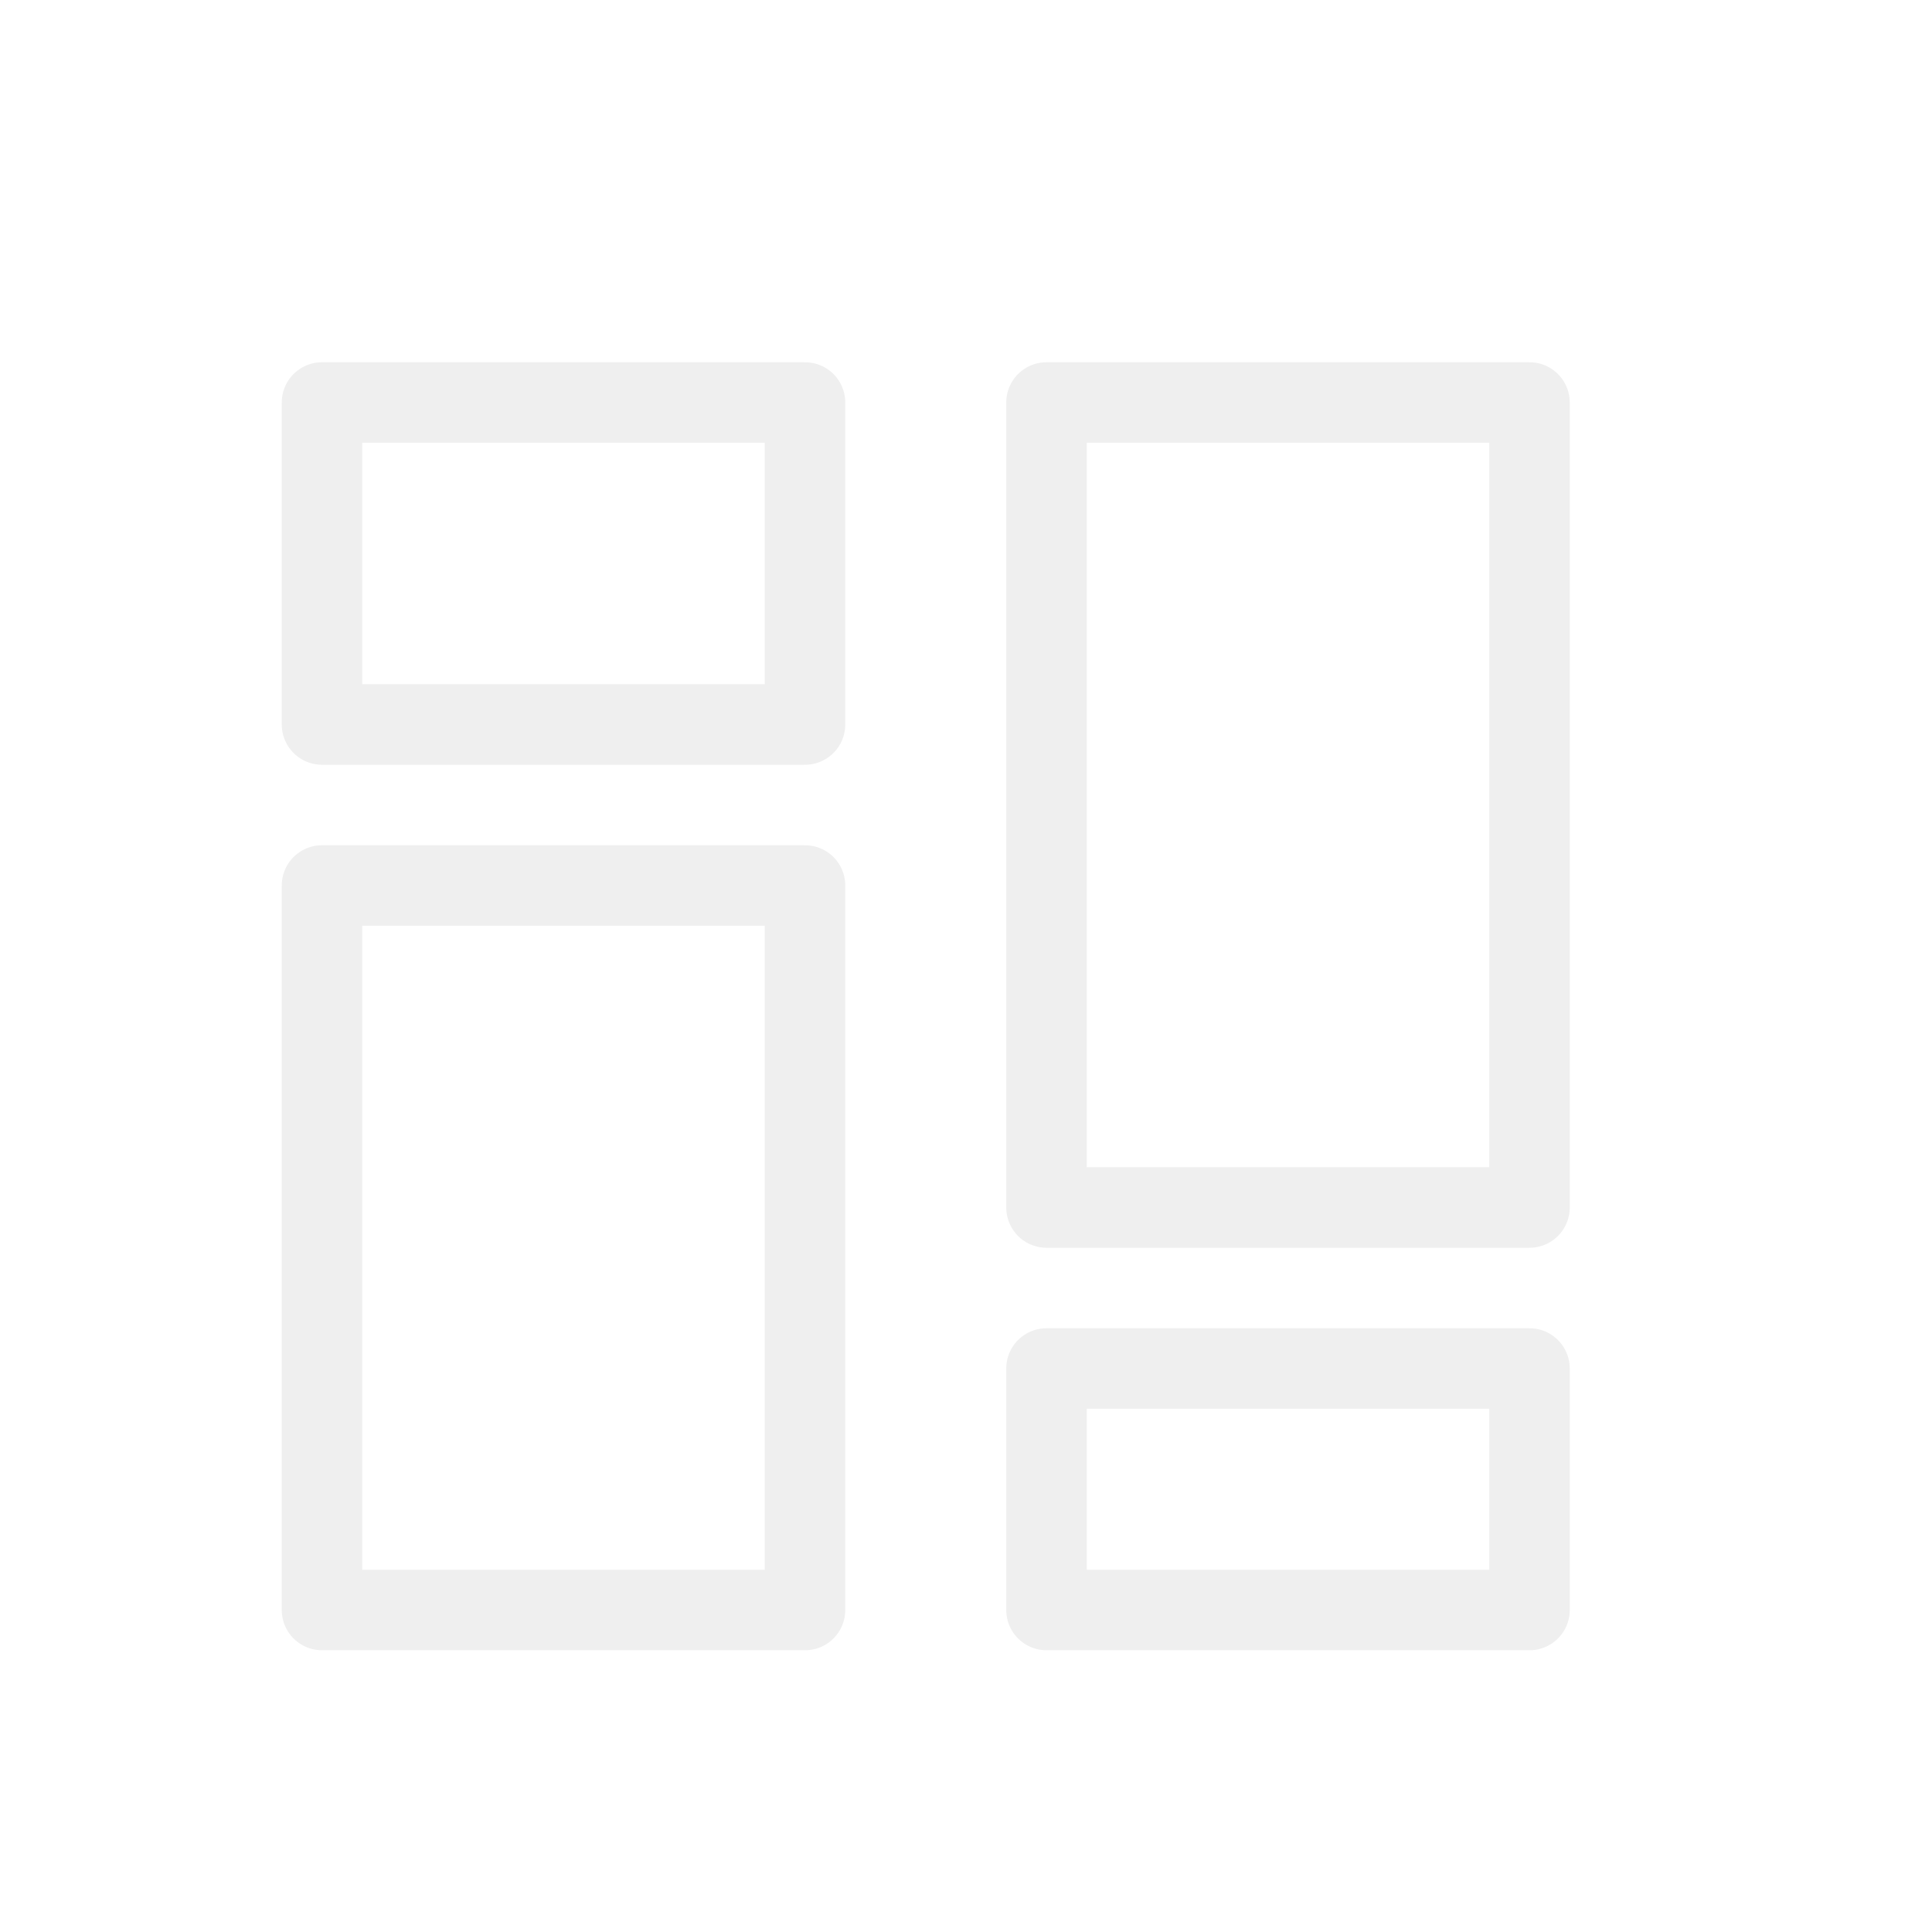
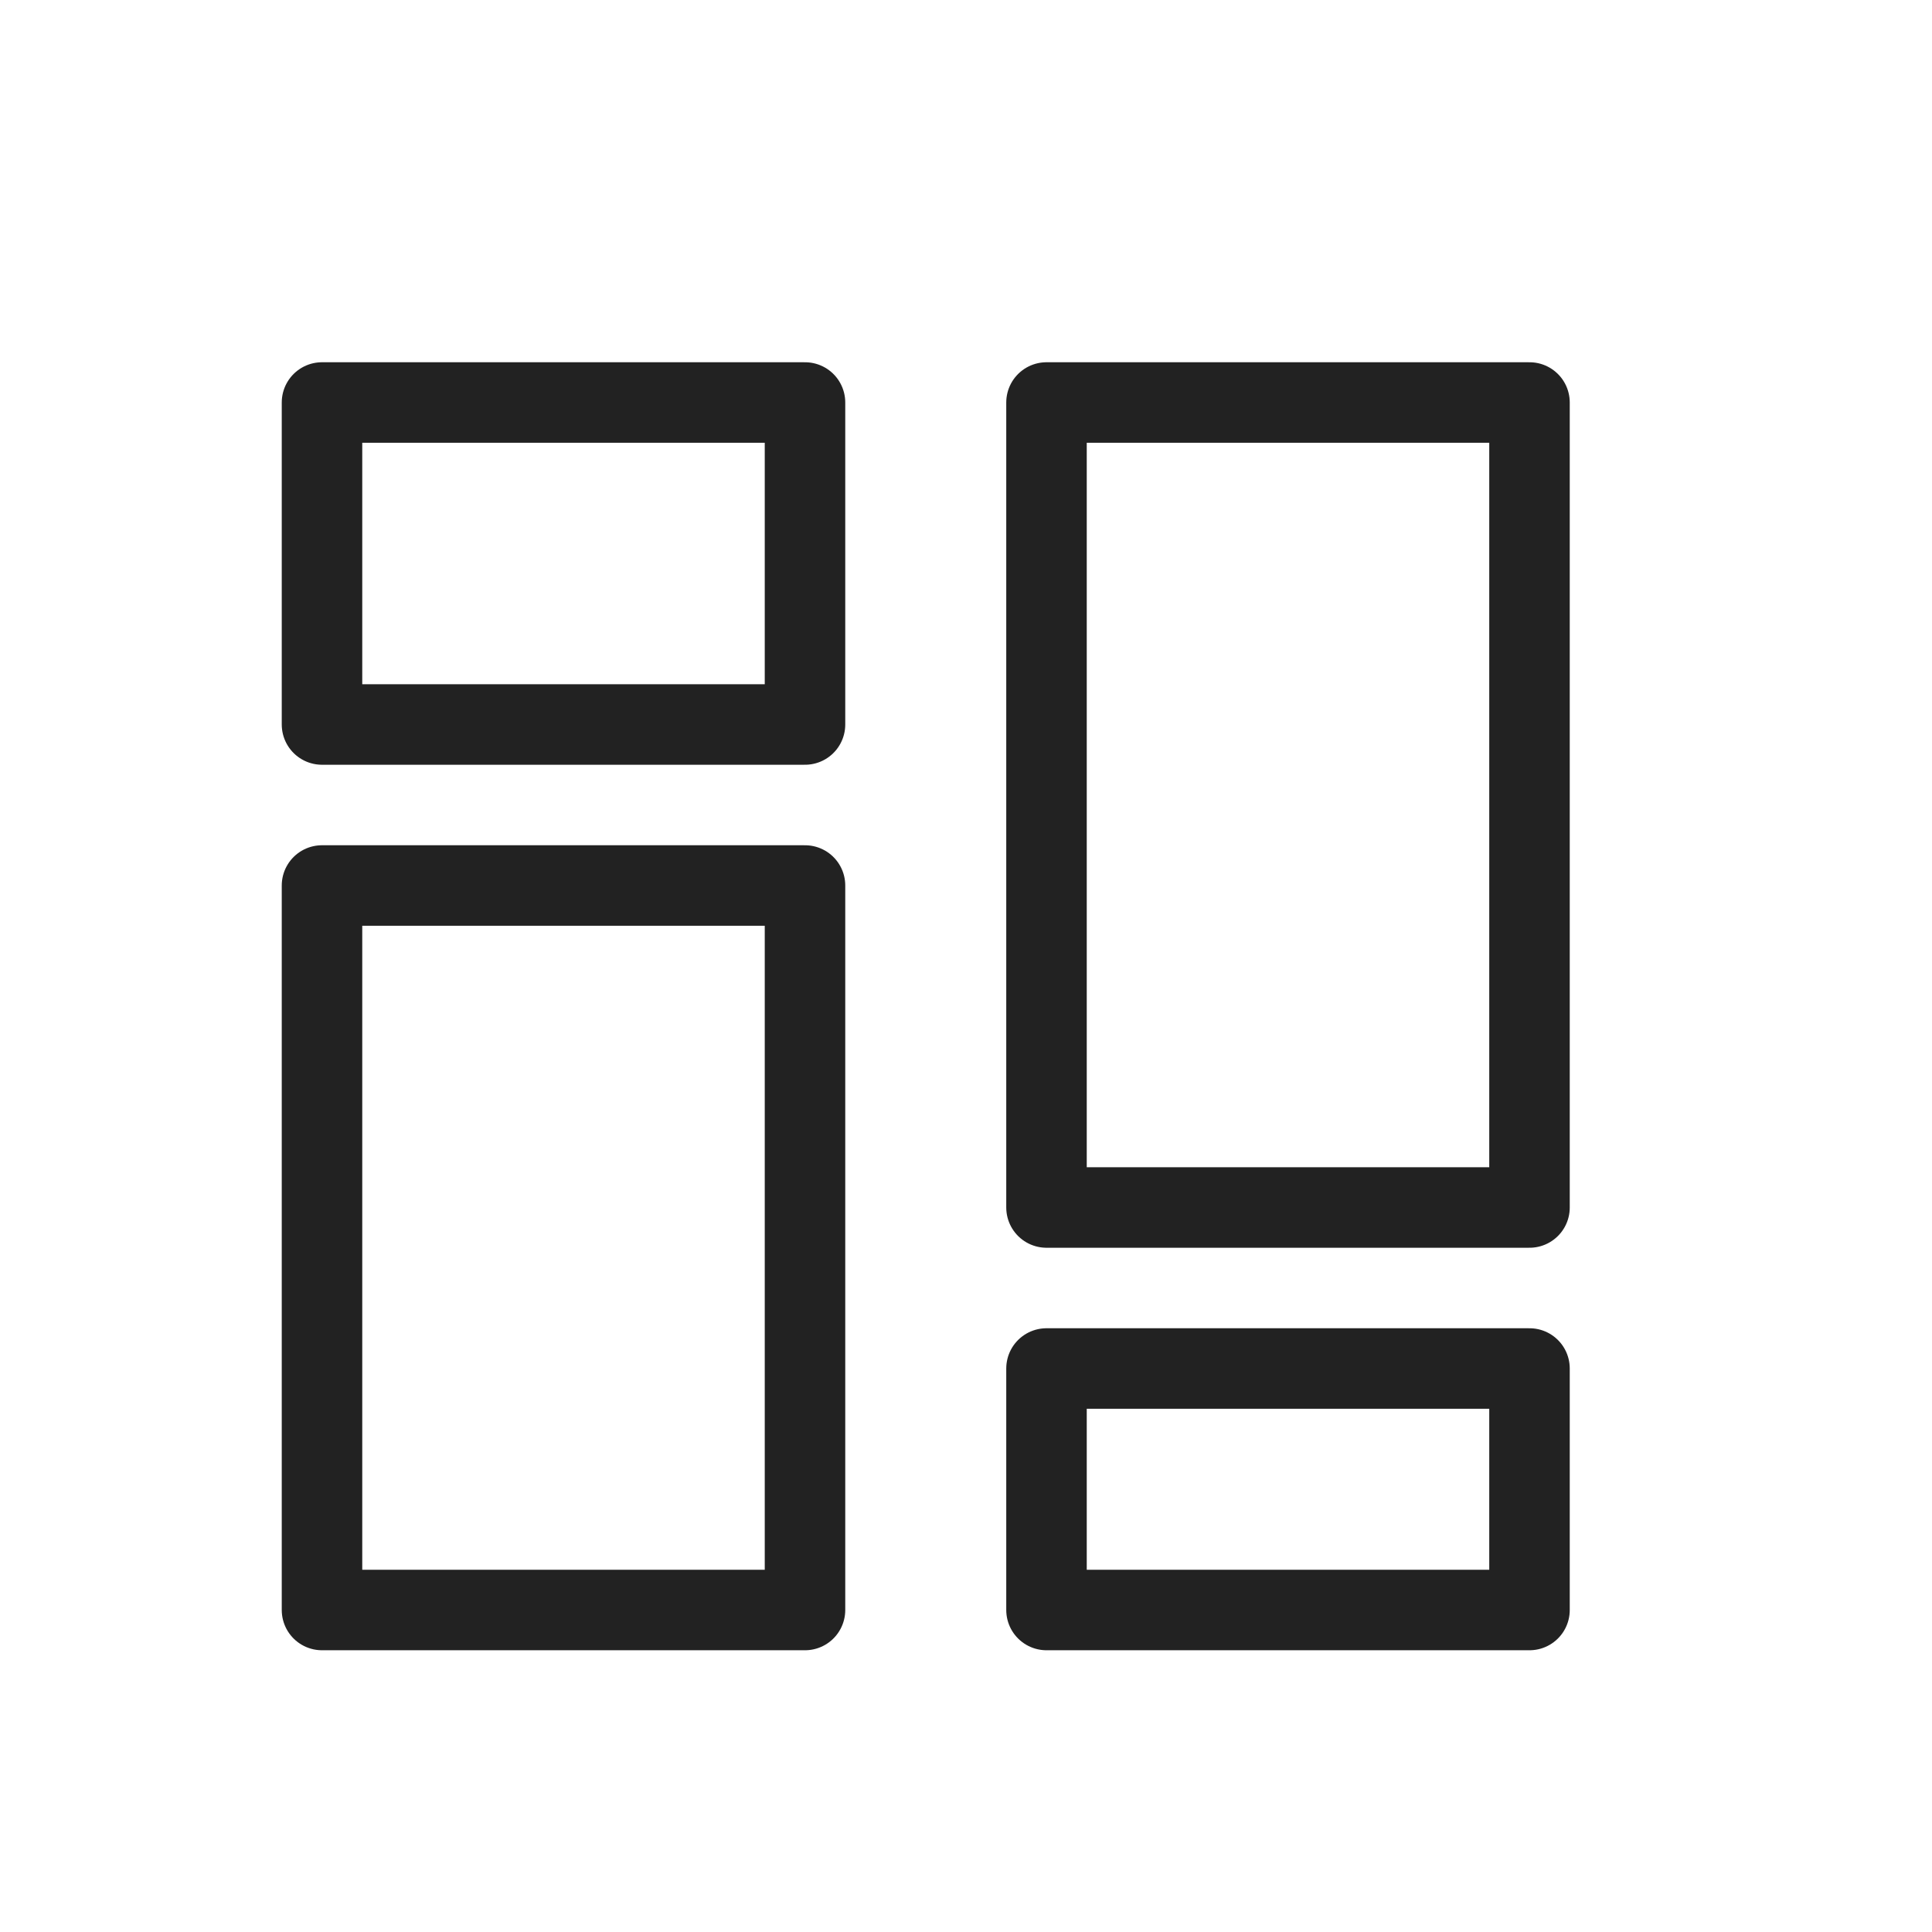
<svg xmlns="http://www.w3.org/2000/svg" width="24" height="24" viewBox="0 0 24 24" fill="none">
-   <path d="M10 5H4V9H10V5Z" stroke="#EFEFEF" stroke-linecap="round" stroke-linejoin="round" />
-   <path d="M19 5H13V15H19V5Z" stroke="#EFEFEF" stroke-linecap="round" stroke-linejoin="round" />
-   <path d="M10 11H4V20H10V11Z" stroke="#EFEFEF" stroke-linecap="round" stroke-linejoin="round" />
-   <path d="M19 17H13V20H19V17Z" stroke="#EFEFEF" stroke-linecap="round" stroke-linejoin="round" />
+   <path d="M10 5H4V9H10V5Z" stroke="#222222" stroke-linecap="round" stroke-linejoin="round" />
+   <path d="M19 5H13V15H19V5Z" stroke="#222222" stroke-linecap="round" stroke-linejoin="round" />
+   <path d="M10 11H4V20H10V11Z" stroke="#222222" stroke-linecap="round" stroke-linejoin="round" />
+   <path d="M19 17H13V20H19V17Z" stroke="#222222" stroke-linecap="round" stroke-linejoin="round" />
</svg>
